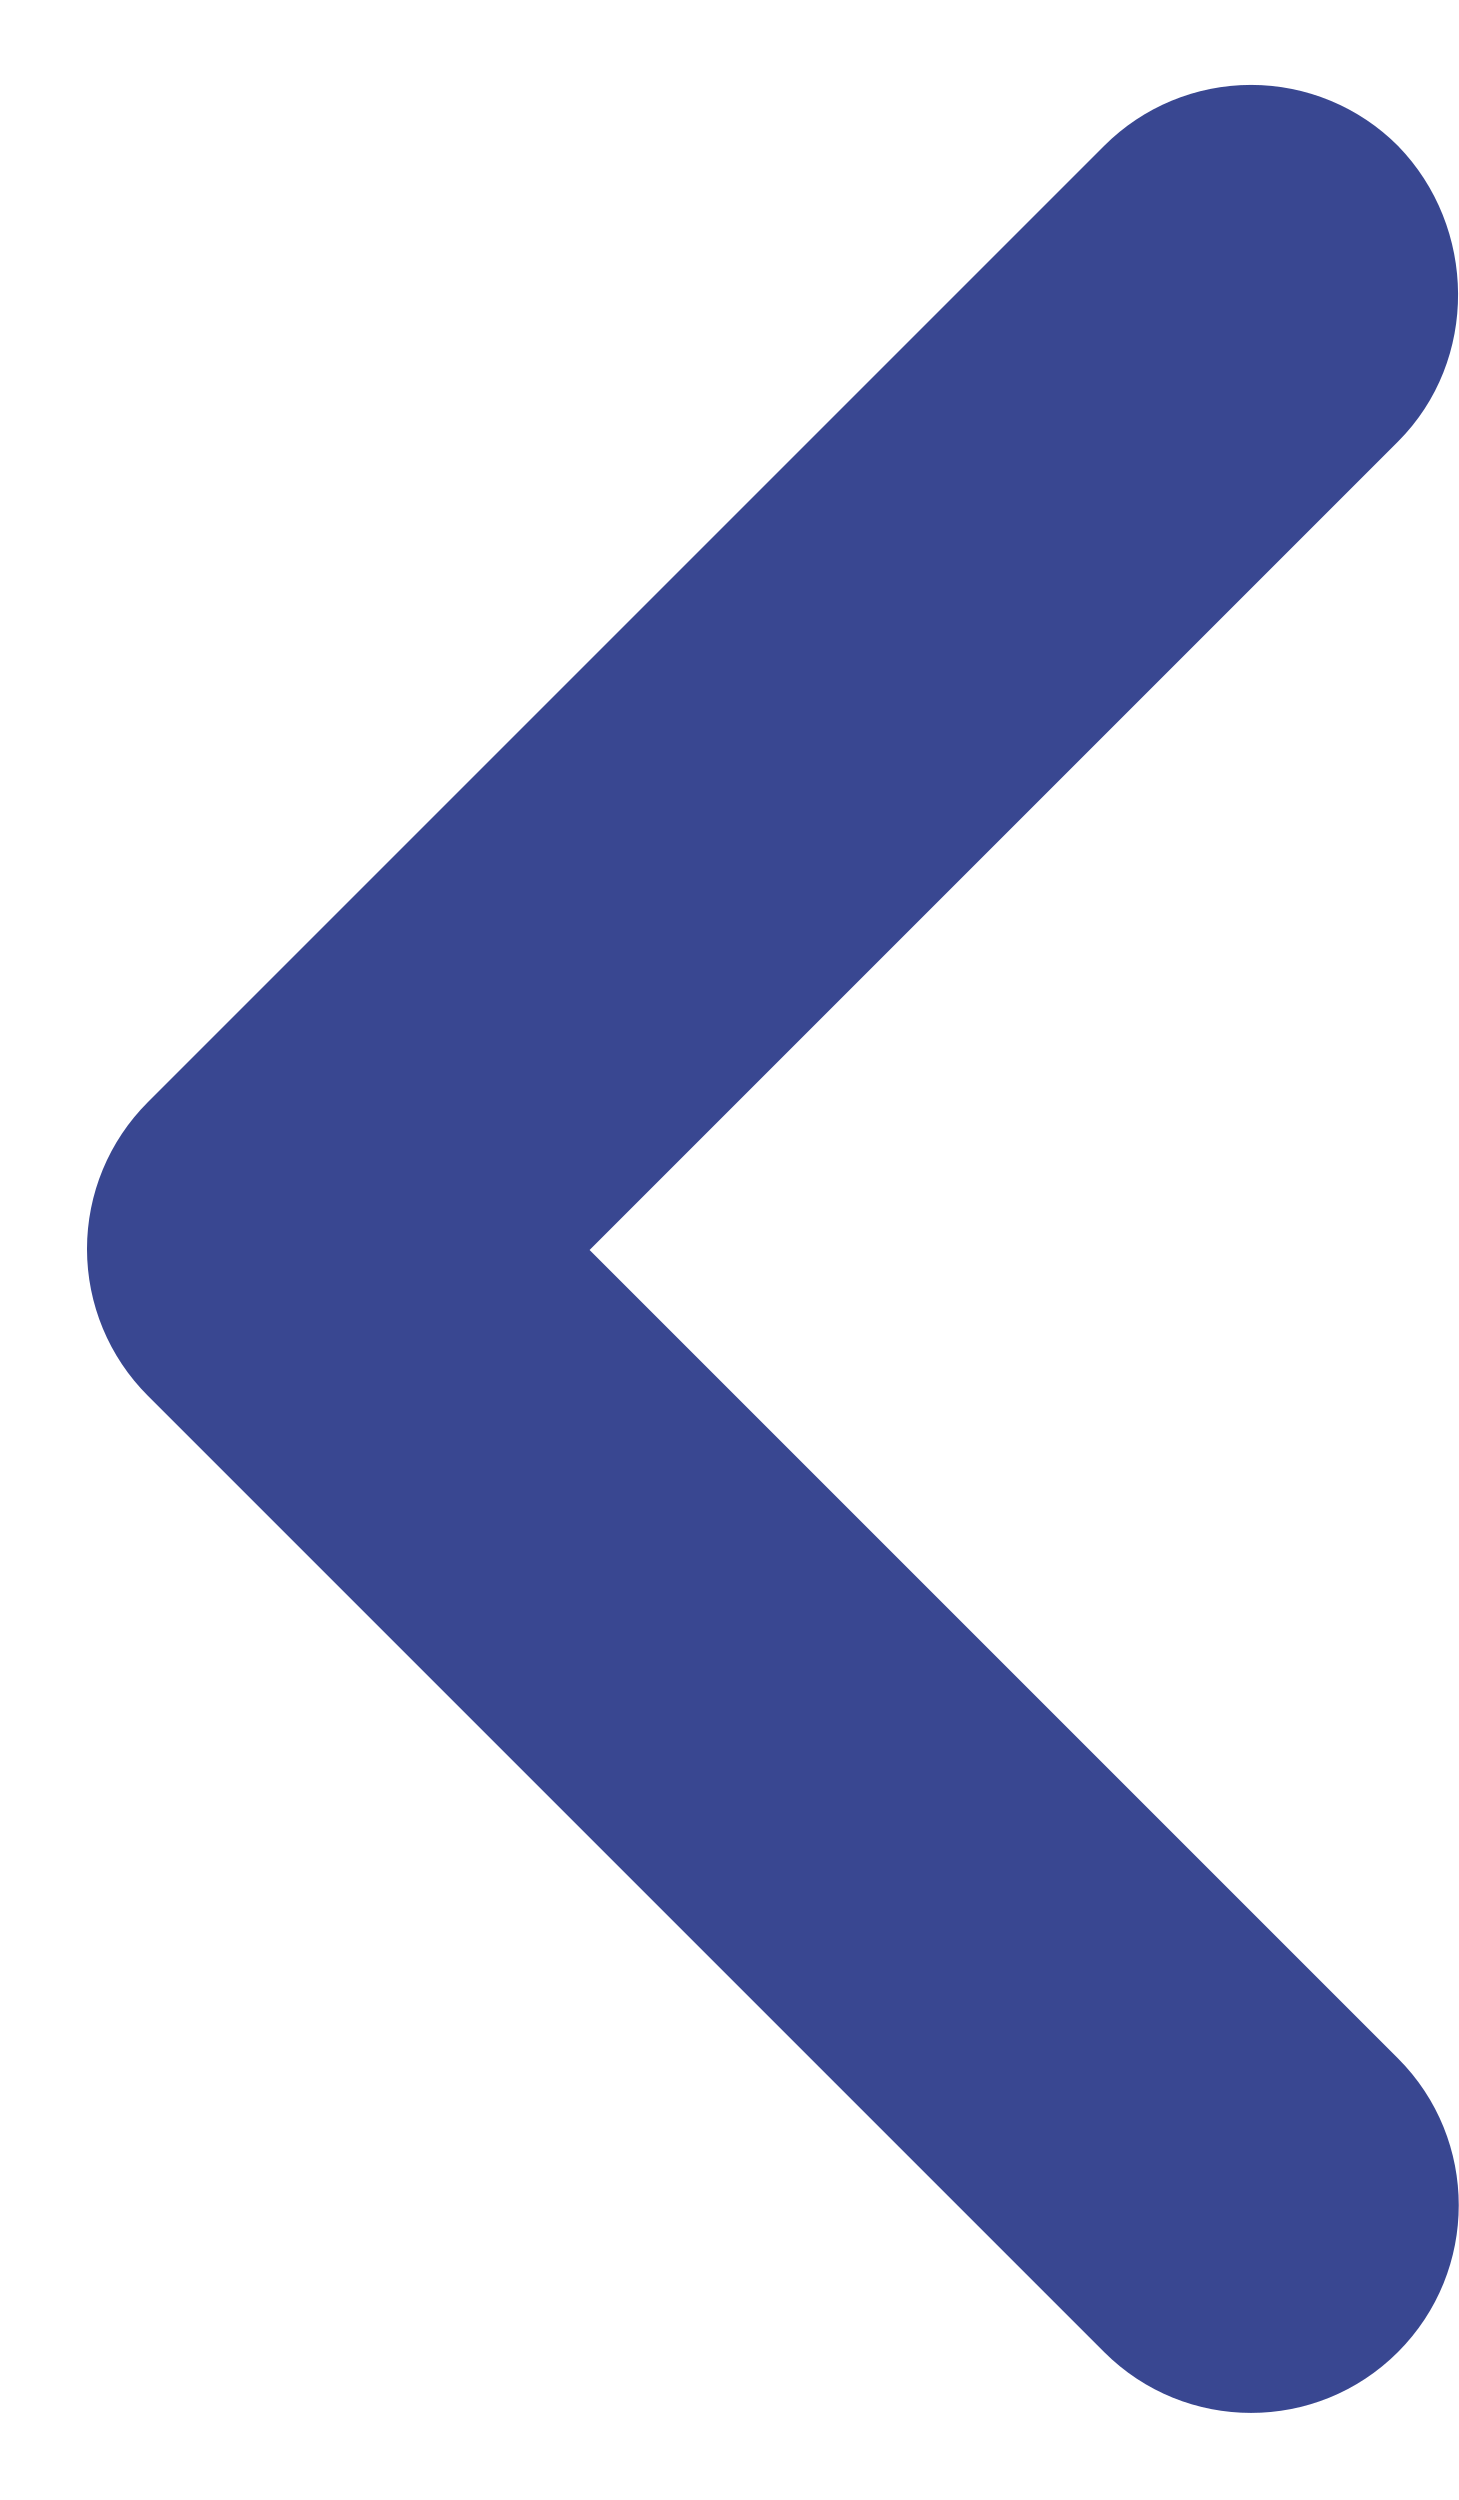
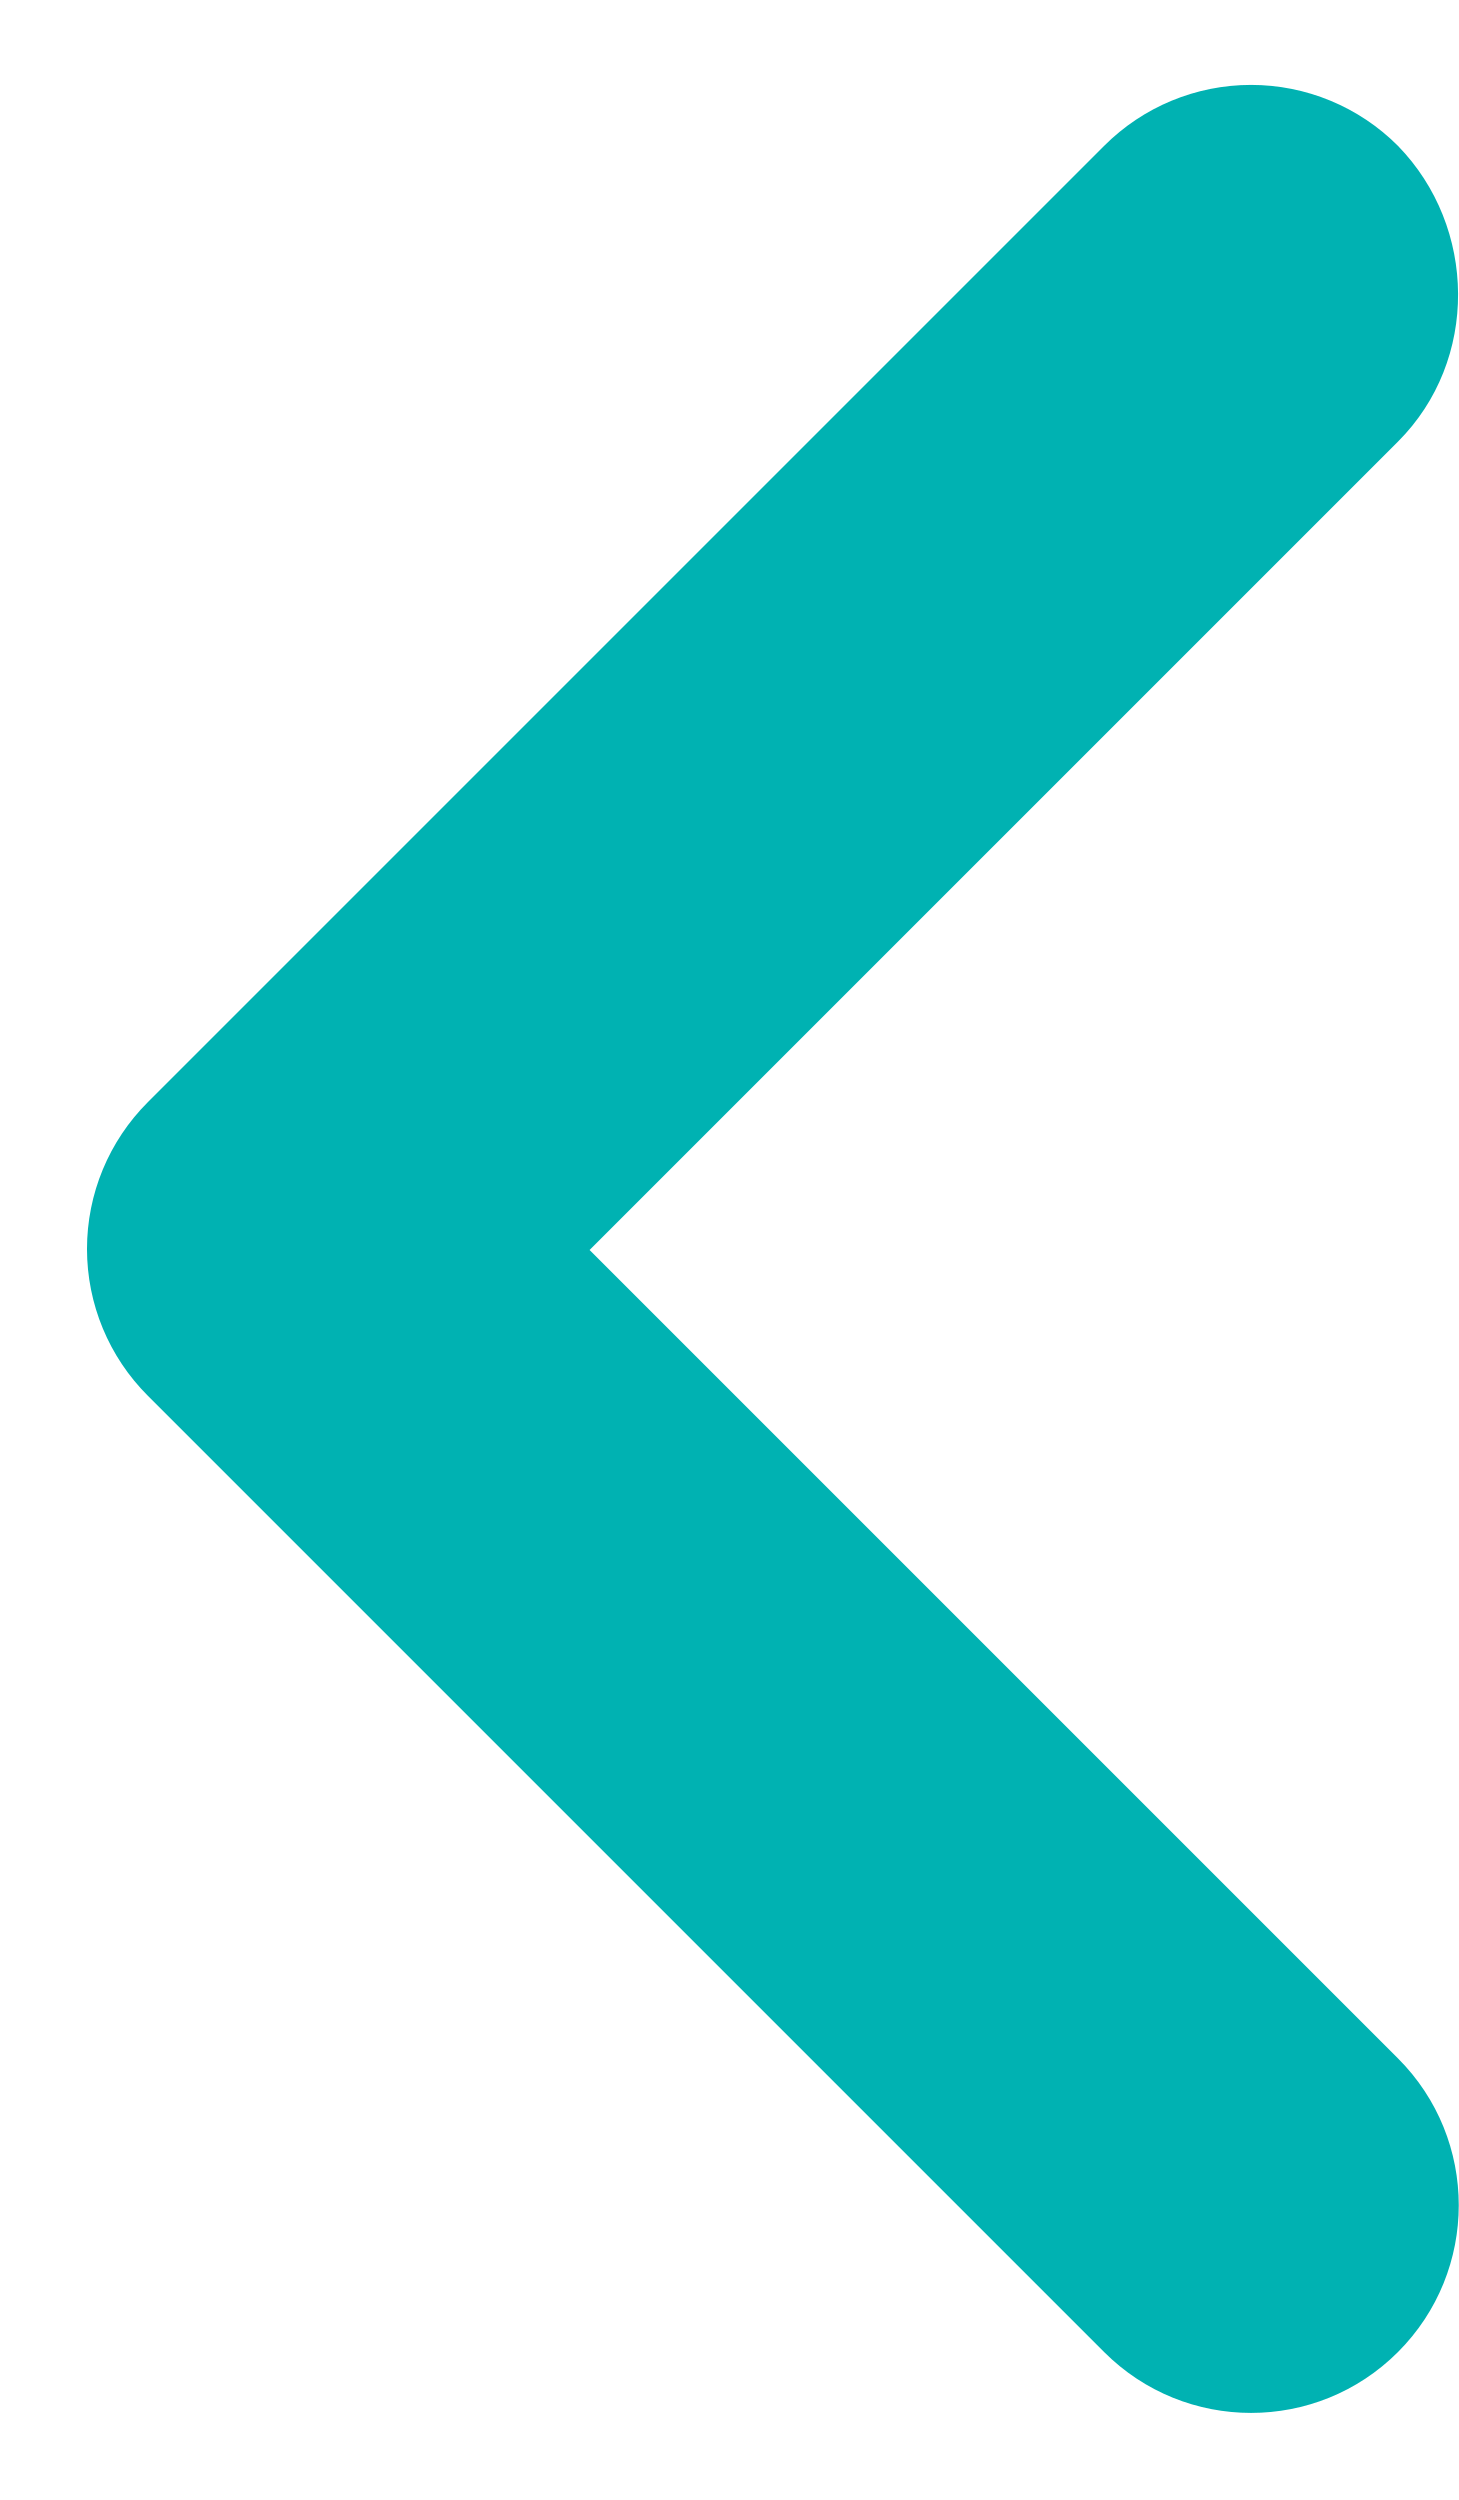
<svg xmlns="http://www.w3.org/2000/svg" width="7" height="12">
  <g fill="none" fill-rule="evenodd">
-     <path fill="#394791" fill-rule="nonzero" d="M6.71 2.12L2.83 6l3.88 3.88a.996.996 0 11-1.41 1.41L.71 6.7a.996.996 0 010-1.41L5.3.7a.996.996 0 011.41 0c.38.39.39 1.03 0 1.42z" />
+     <path fill="#00b2b2" fill-rule="nonzero" d="M6.71 2.12L2.83 6l3.88 3.88a.996.996 0 11-1.41 1.41L.71 6.7a.996.996 0 010-1.41L5.3.7a.996.996 0 011.41 0c.38.39.39 1.03 0 1.42z" />
    <path d="M16-6v24H-8V-6z" />
  </g>
</svg>
